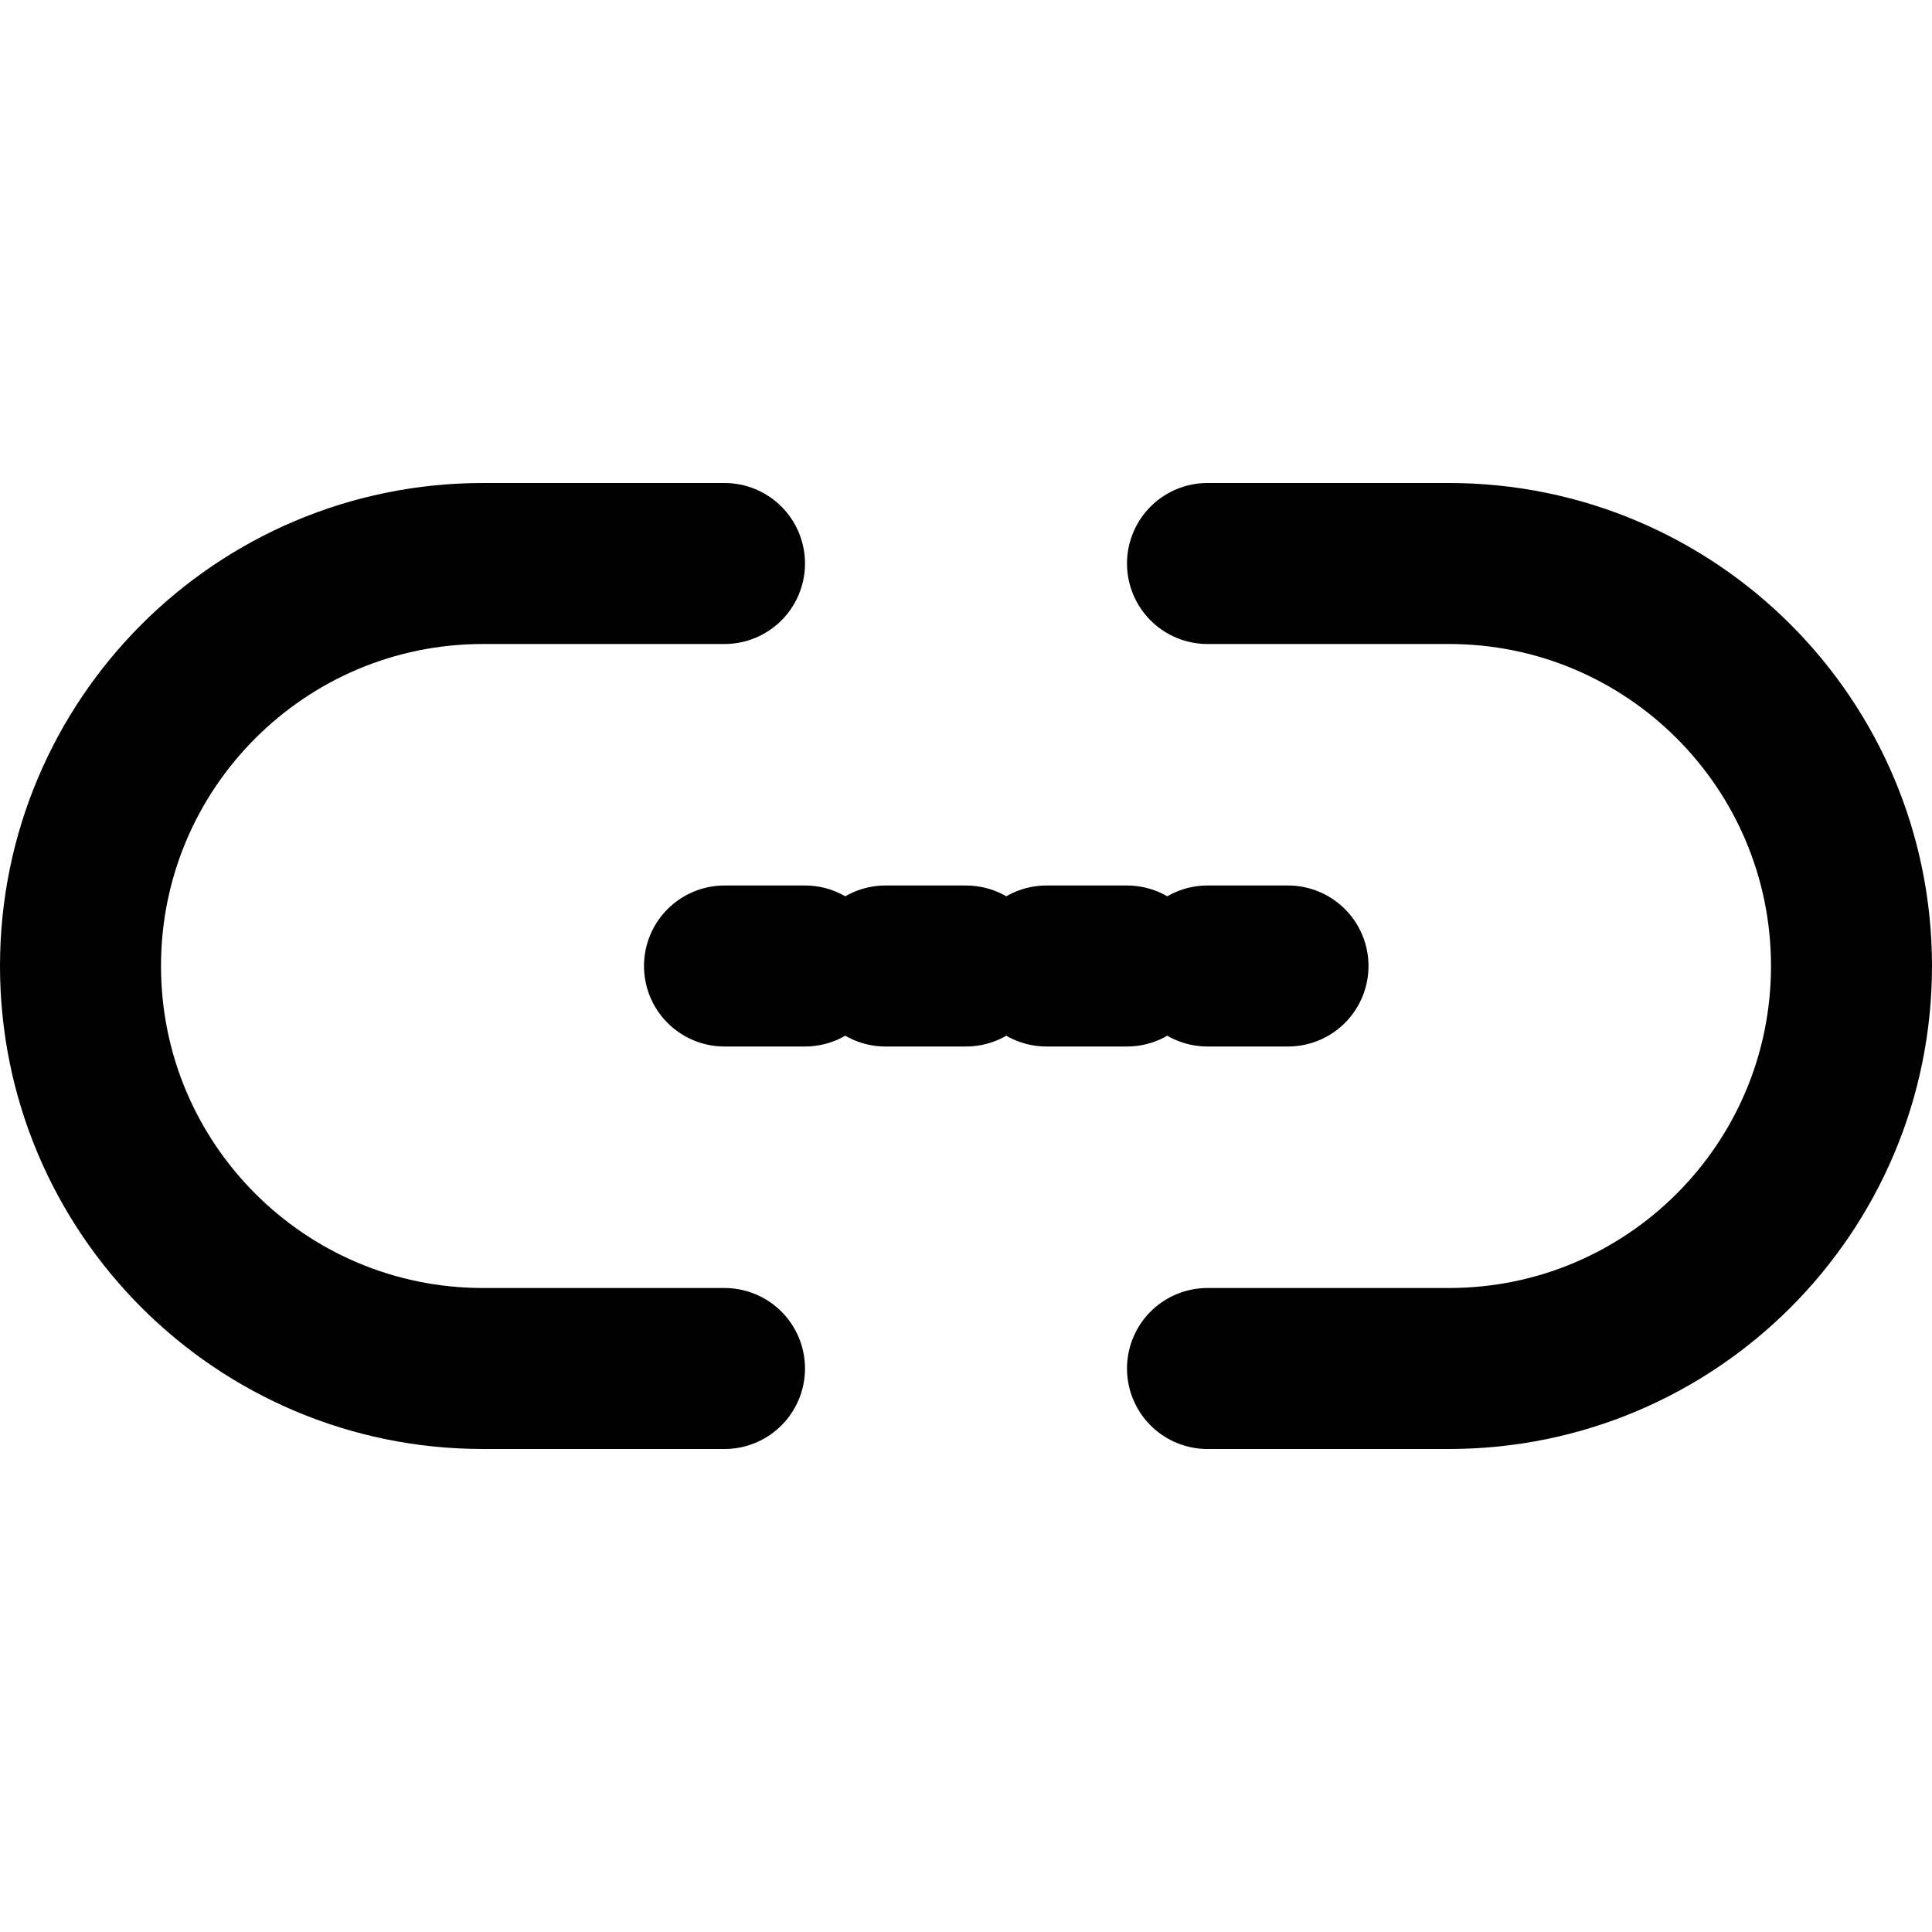
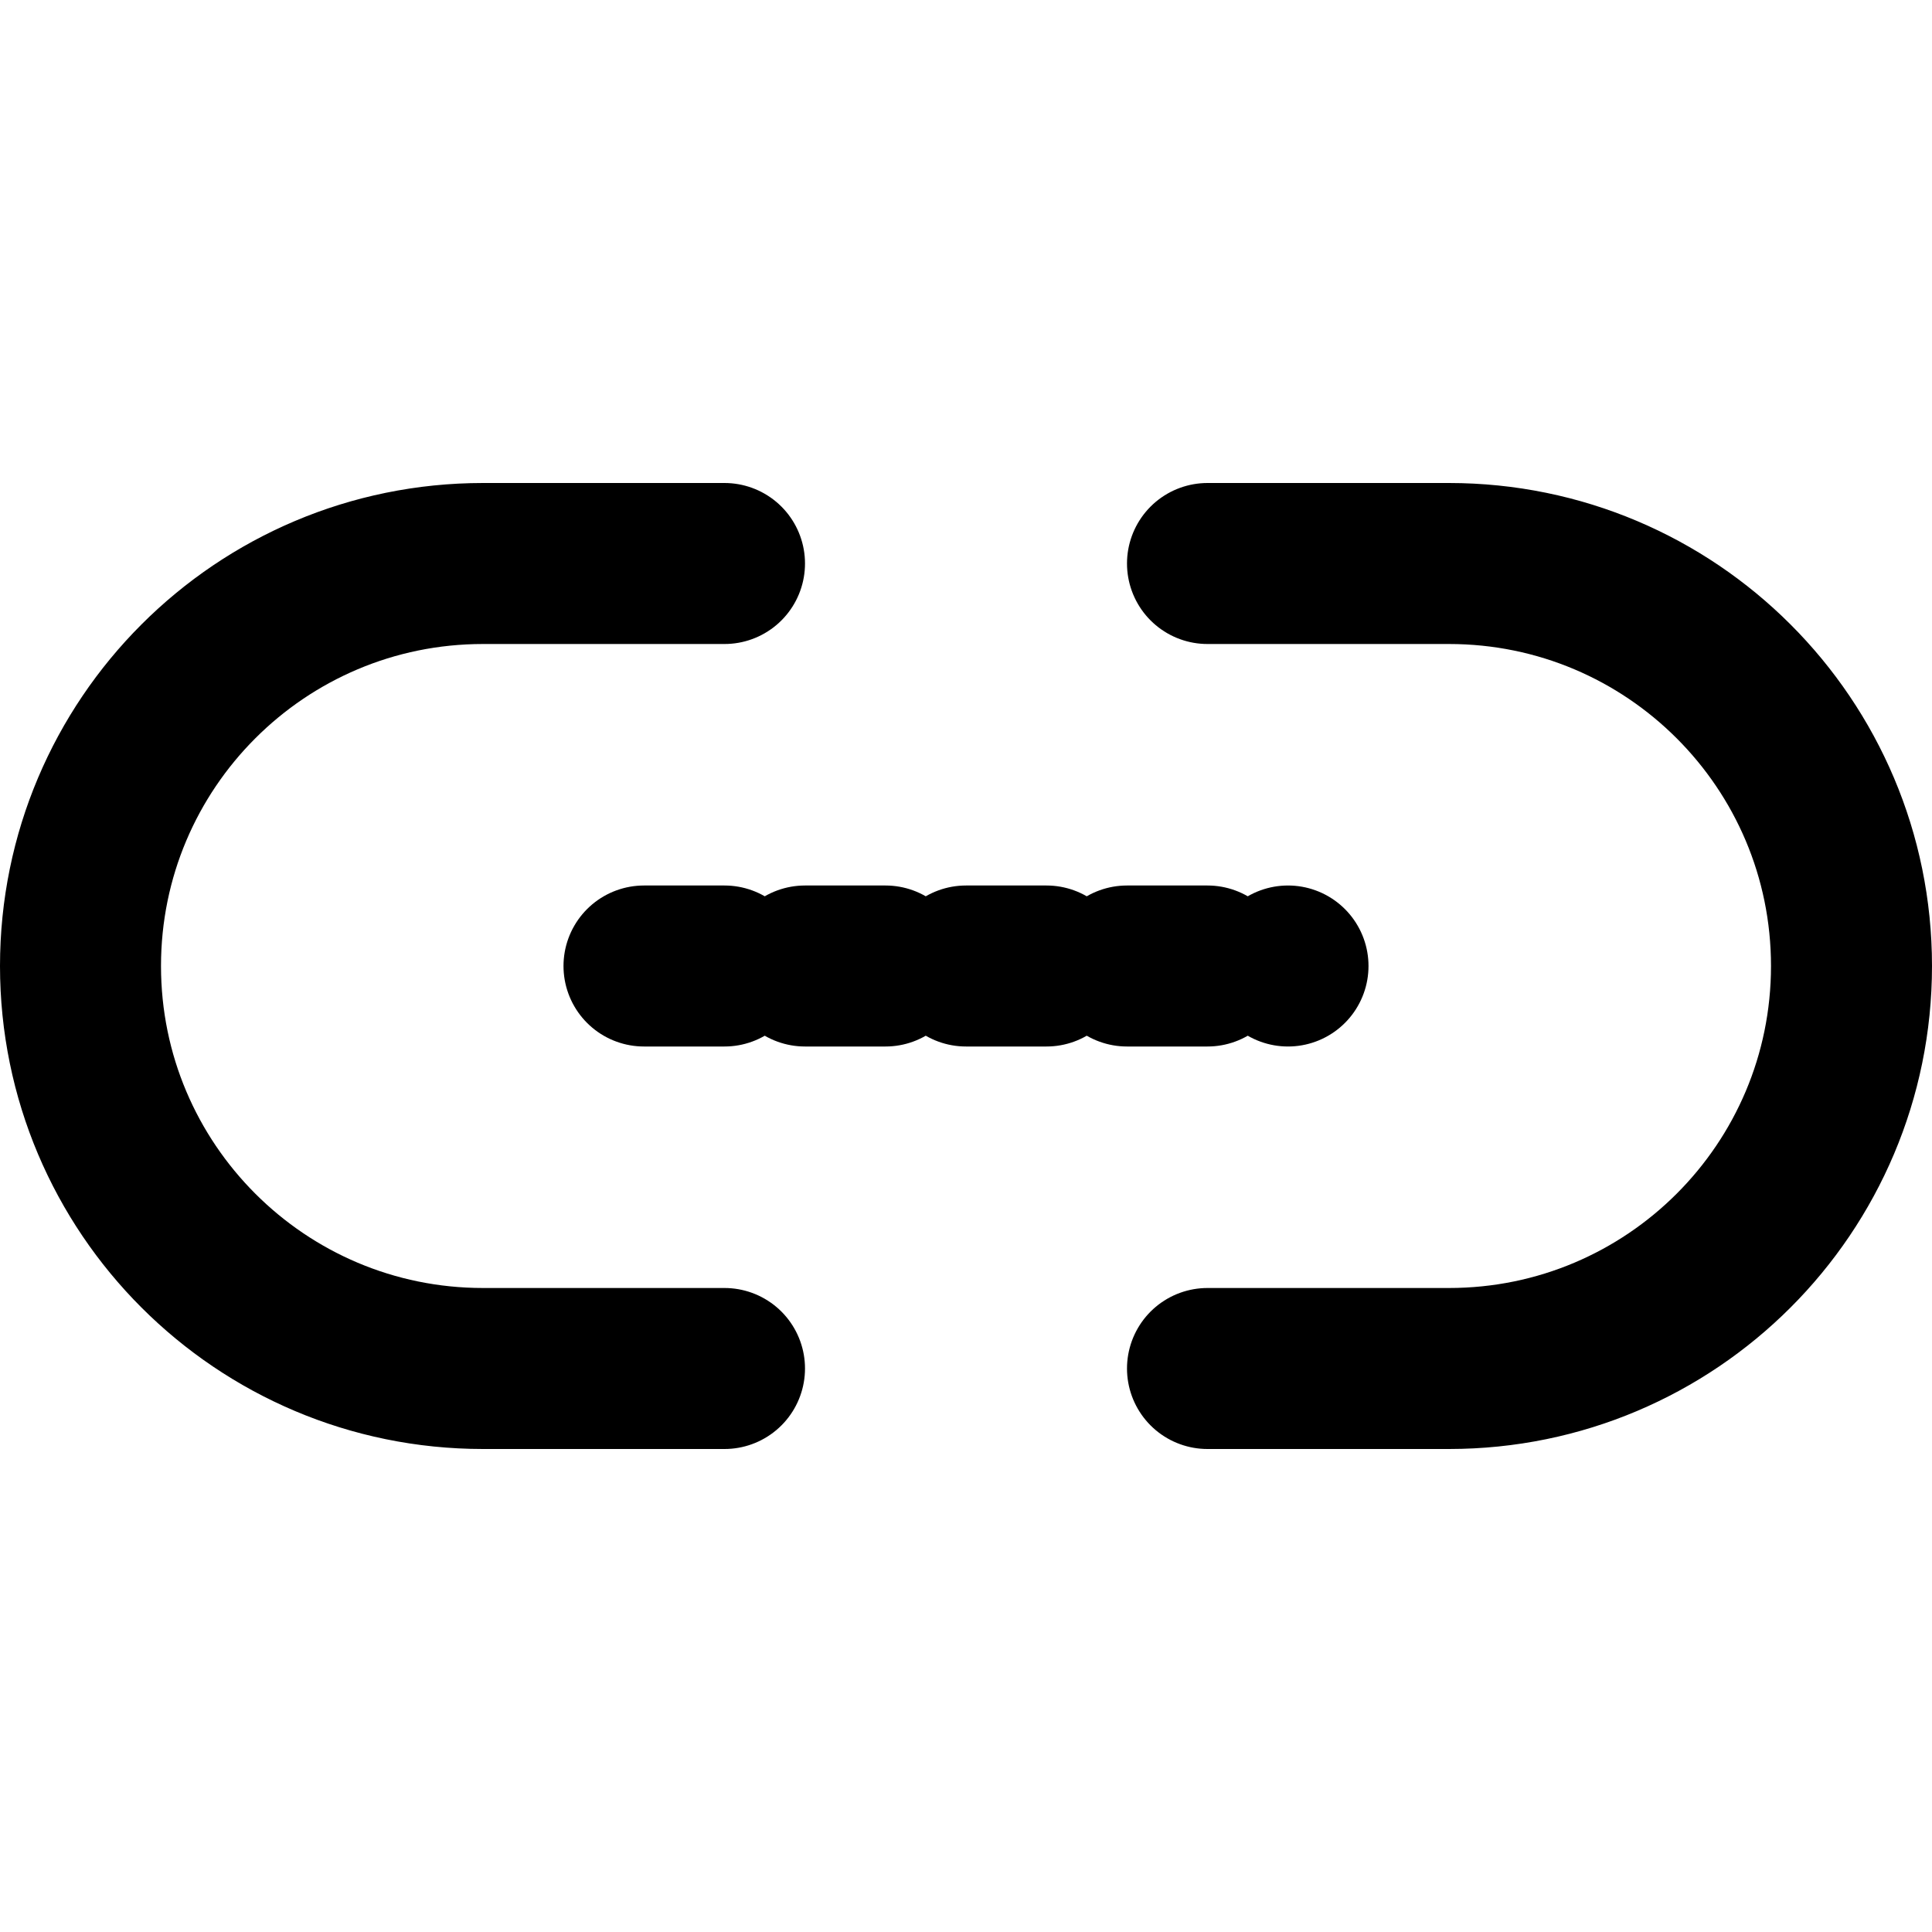
<svg viewBox="0 0 24 24" fill="none" stroke="currentColor" stroke-width="2" stroke-linecap="round" stroke-linejoin="round" aria-label="link-2">
  <g id="link-2-g">
    <rect width="24" height="24" fill="transparent" stroke="none" pointer-events="all" />
    <g pointer-events="none">
      <path d="M15 7h3a5 5 0 0 1 5 5 5 5 0 0 1-5 5h-3m-6 0H6a5 5 0 0 1-5-5 5 5 0 0 1 5-5h3">
        <animateTransform attributeName="transform" type="translate" values="0 0; 0 -1; 0 0" dur="0.4s" begin="link-2-g.mouseover" calcMode="spline" keySplines="0.4 0 0.2 1; 0.4 0 0.2 1" />
      </path>
    </g>
    <g pointer-events="none">
-       <line x1="8" y1="12" x2="16" y2="12" pathLength="1" stroke-dasharray="1" stroke-dashoffset="1">
+       <line x1="8" y1="12" x2="16" y2="12" pathLength="1" stroke-dasharray="1" stroke-dashoffset="0">
        <animate attributeName="stroke-dashoffset" values="1; 0; 0" keyTimes="0; 0.6; 1" dur="0.6s" begin="link-2-g.mouseover" calcMode="spline" keySplines="0.4 0 0.2 1; 0.4 0 0.2 1" fill="freeze" />
      </line>
    </g>
  </g>
</svg>
